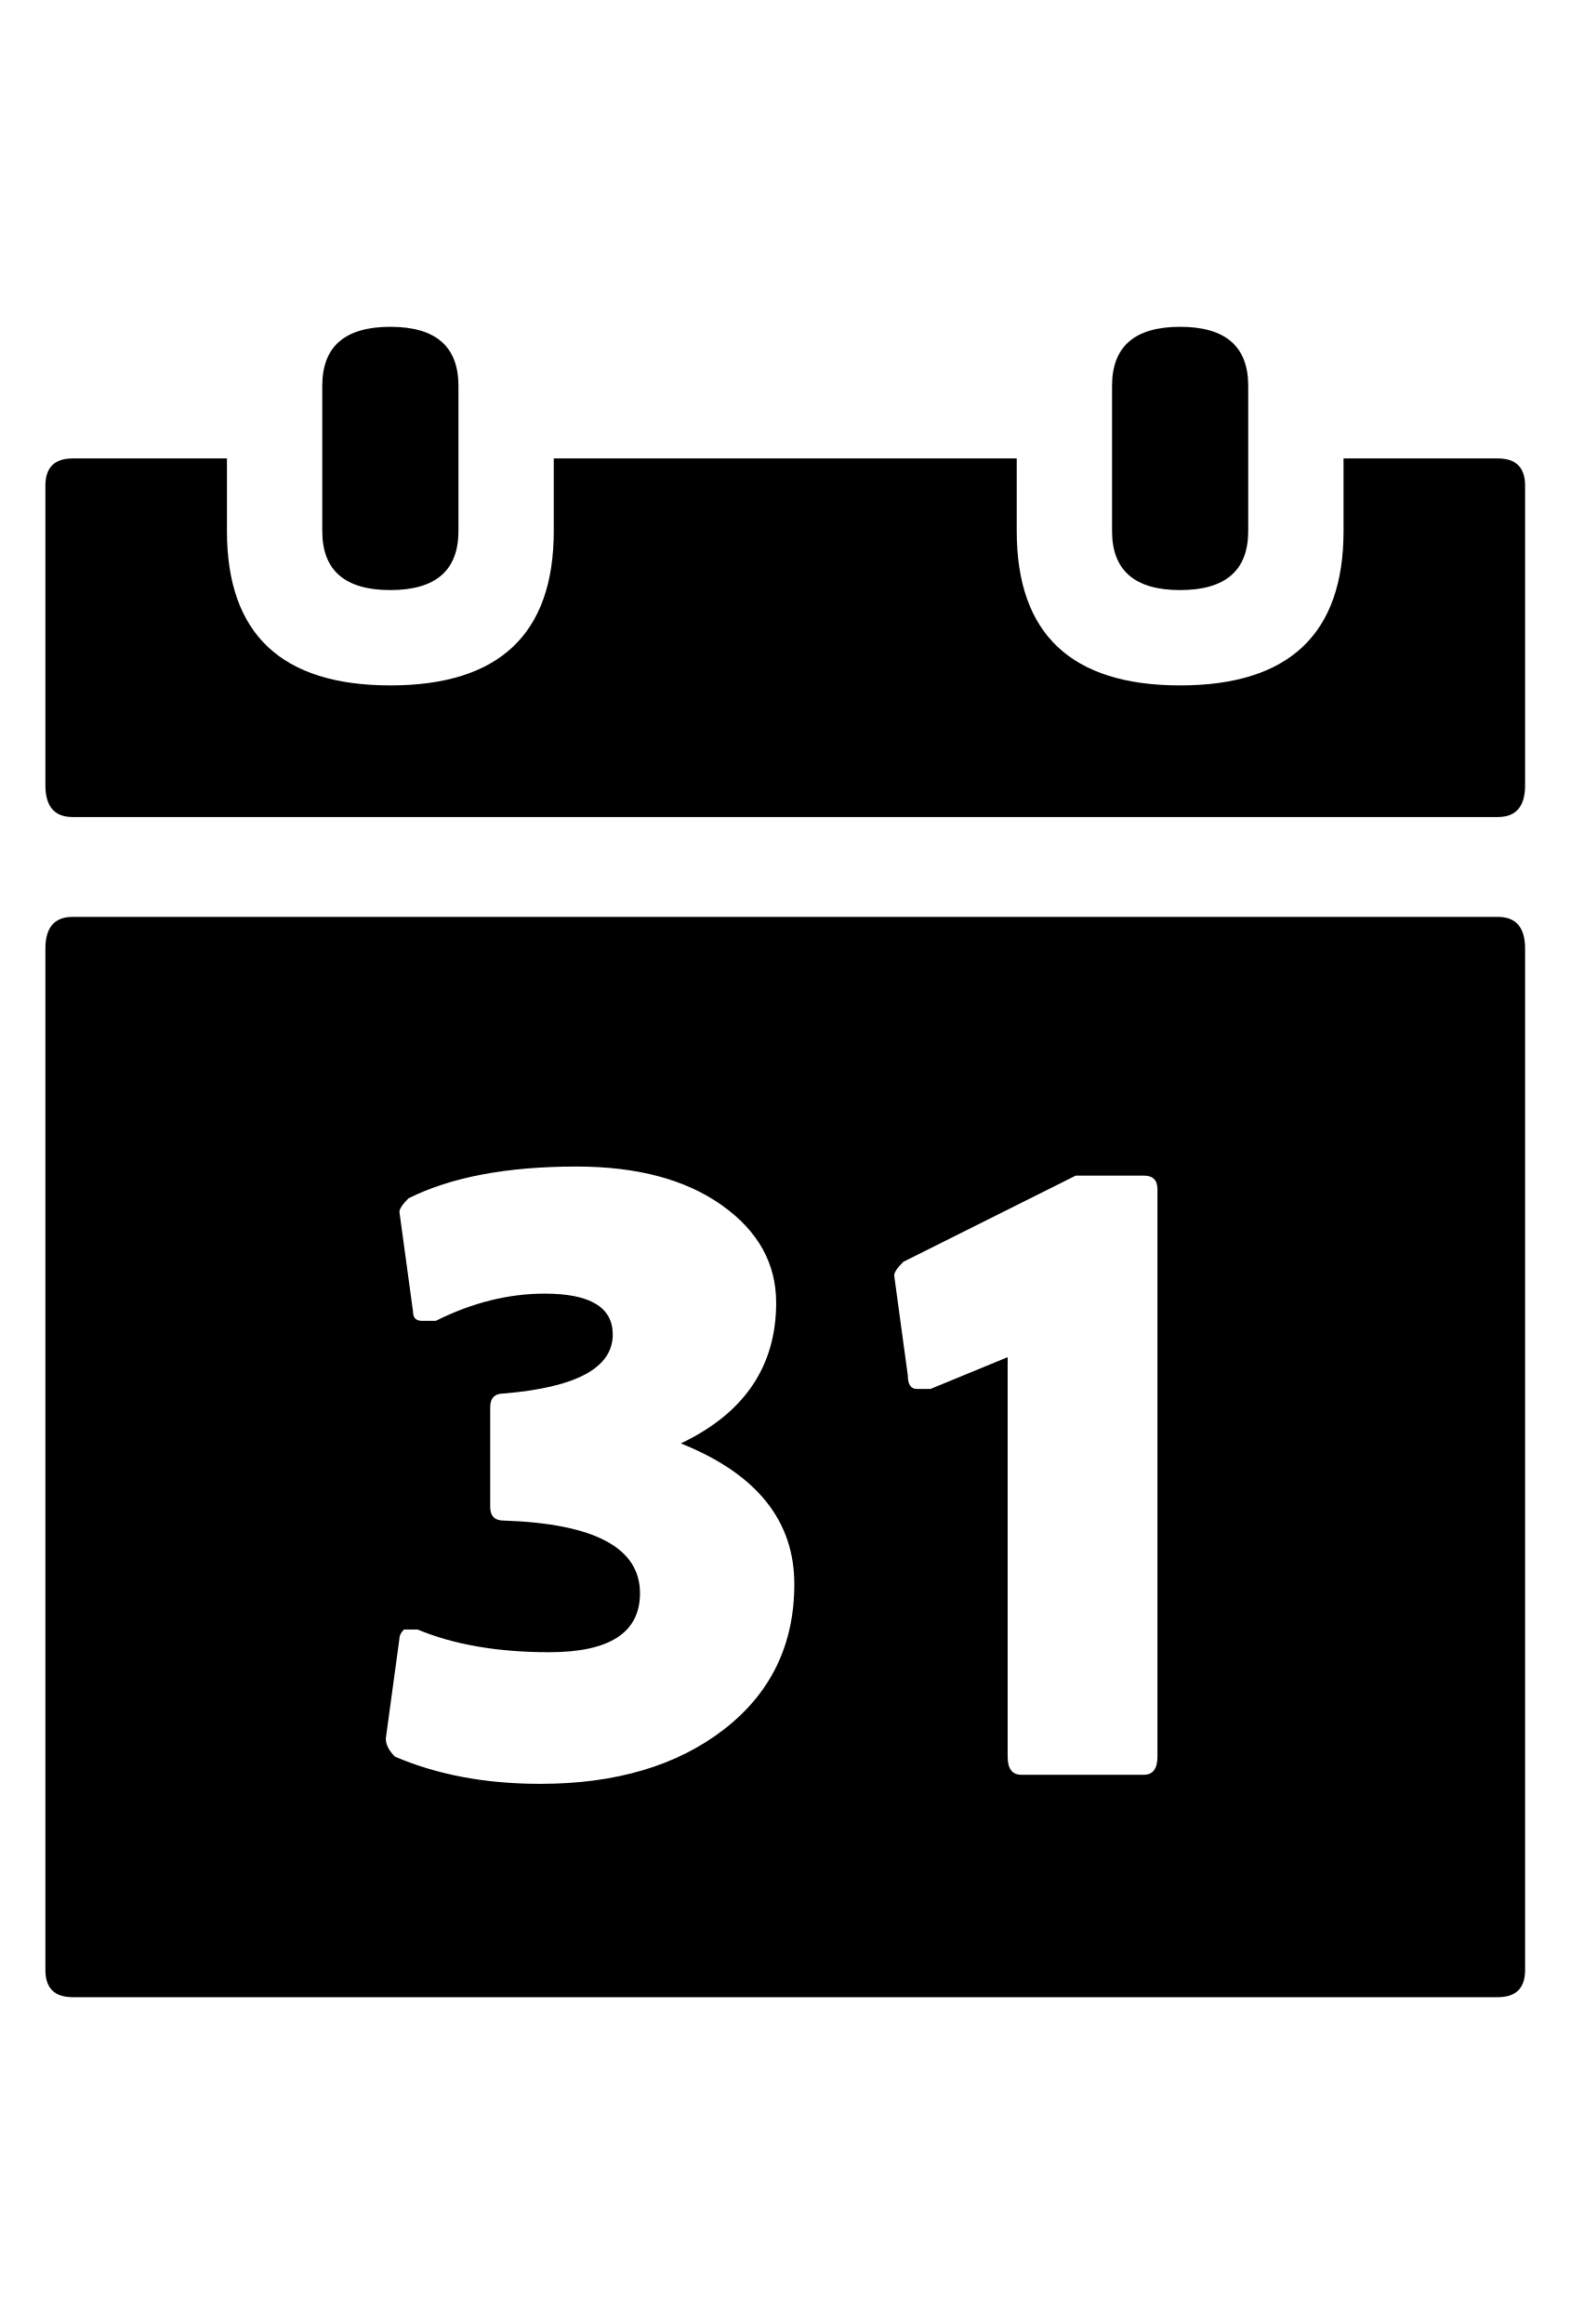
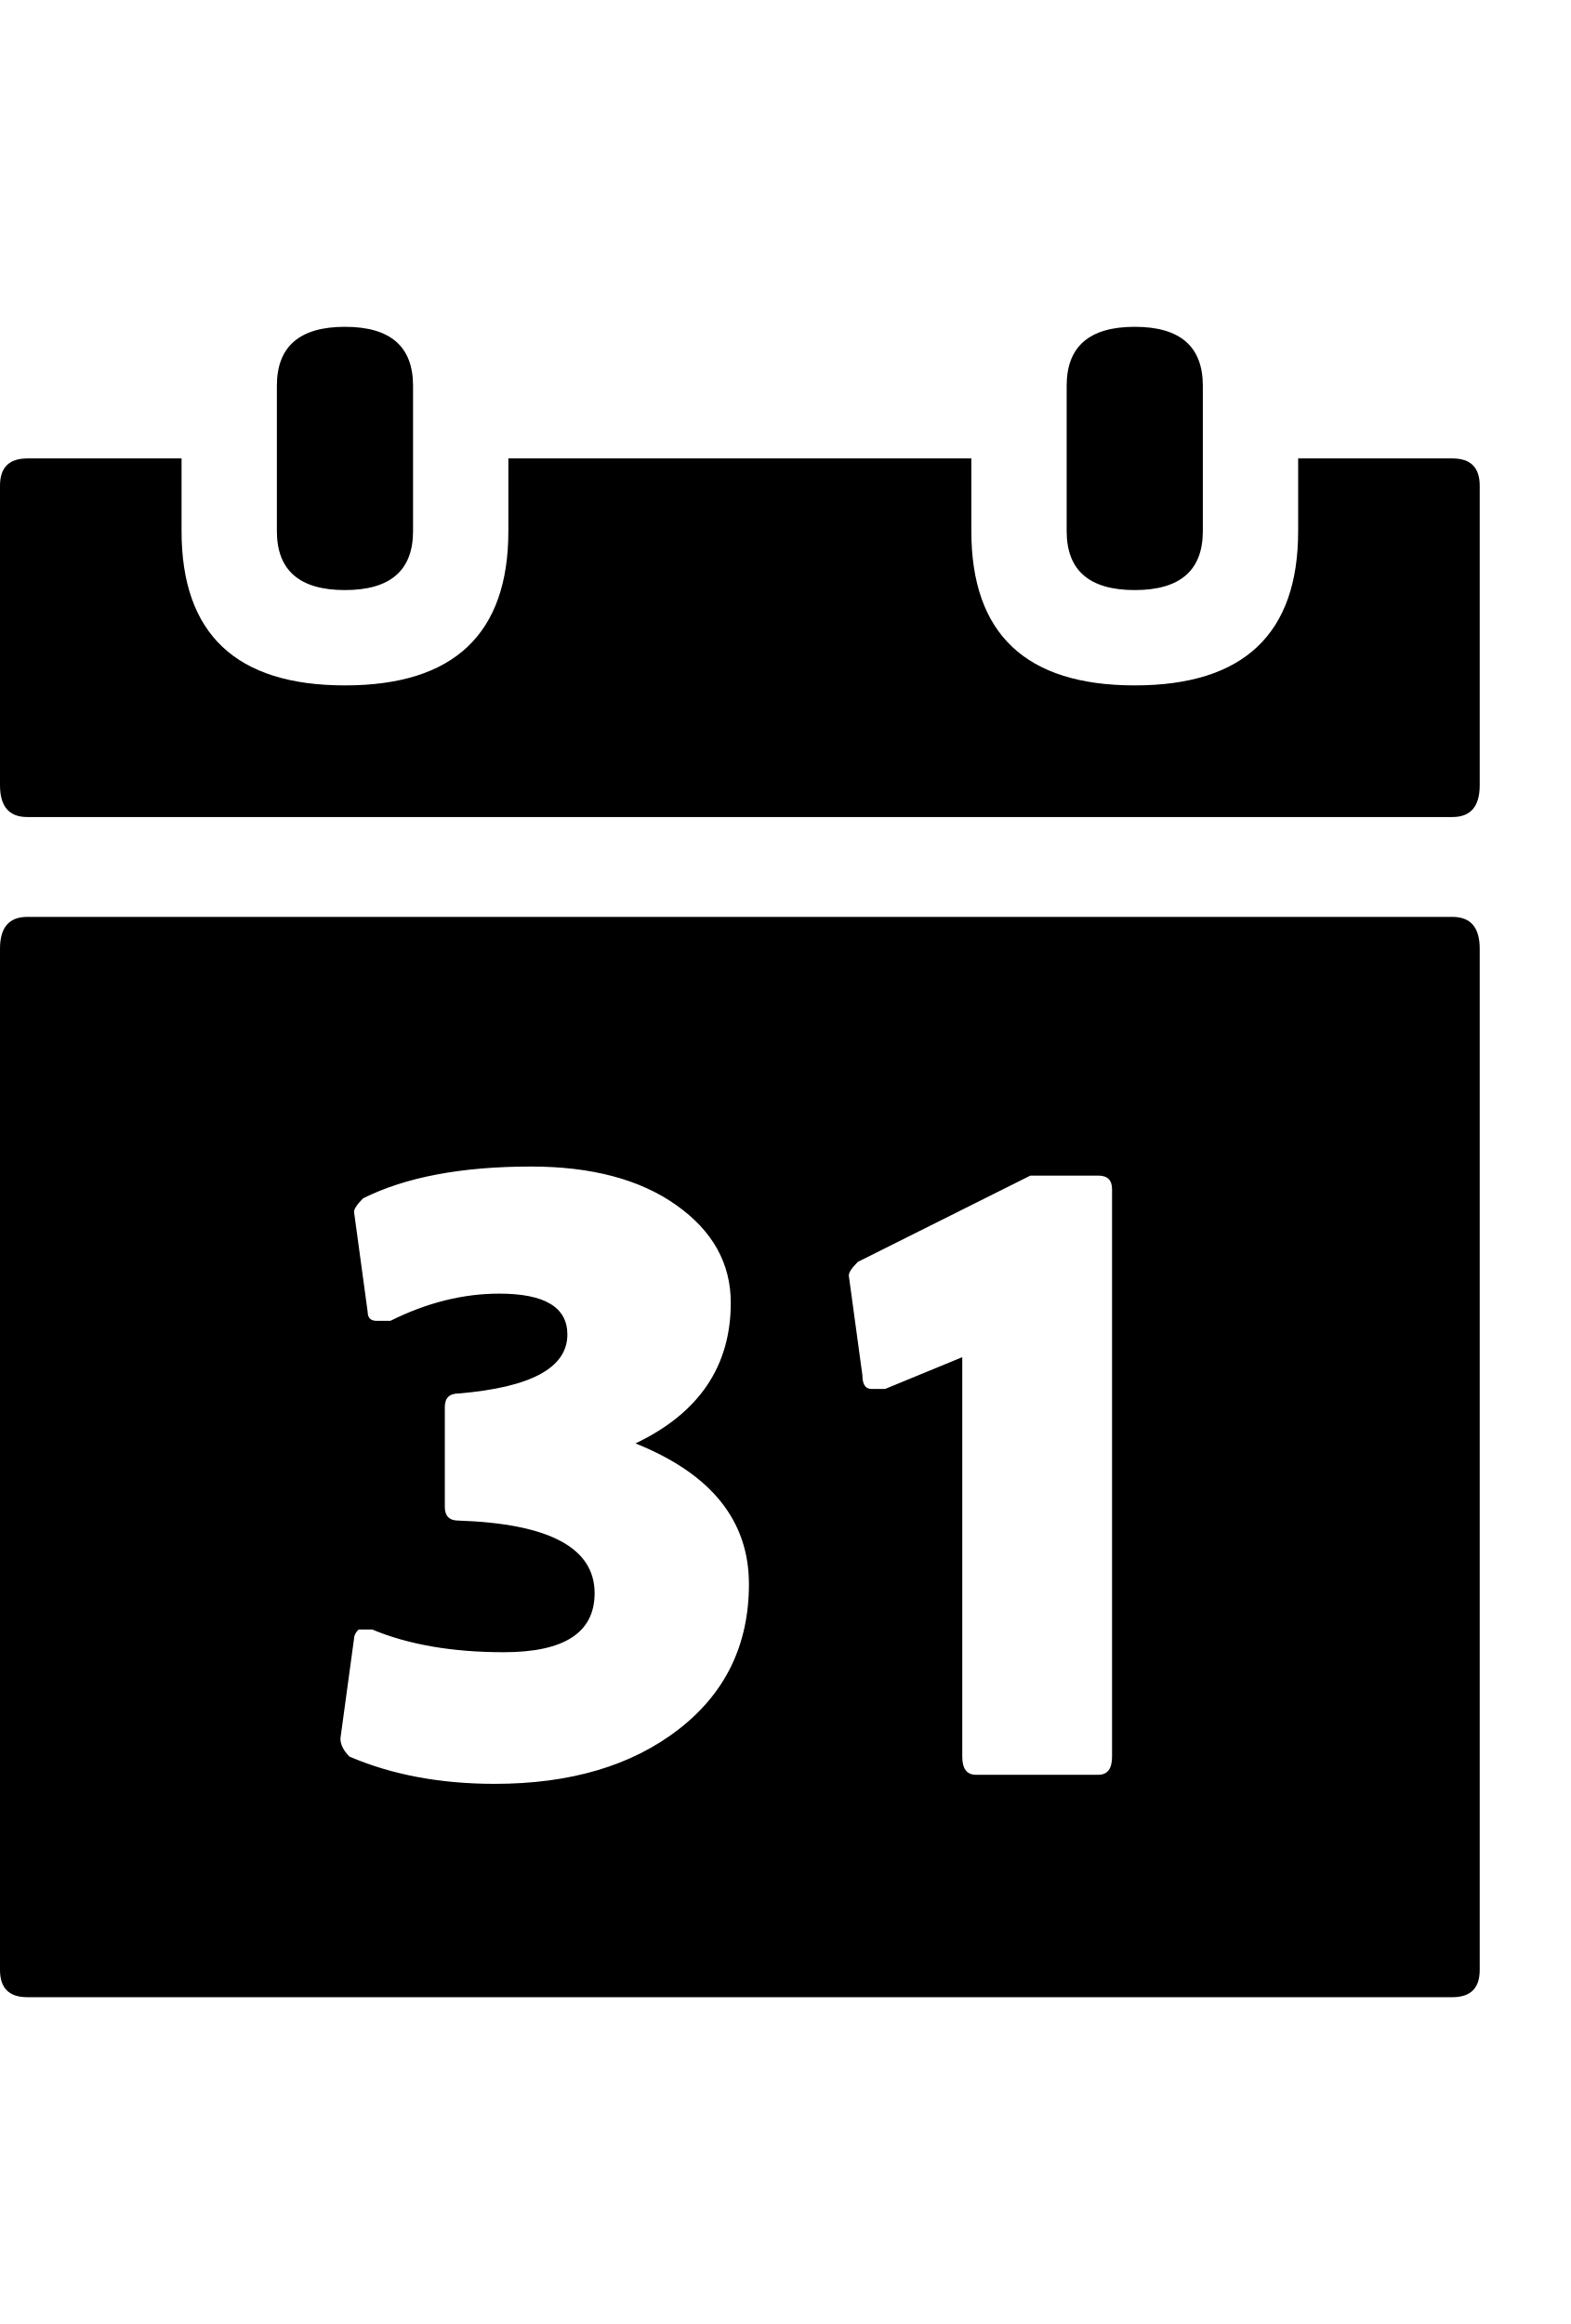
- <svg xmlns="http://www.w3.org/2000/svg" version="1.1" viewBox="-10 0 346 512">
+ <svg xmlns="http://www.w3.org/2000/svg" version="1.1" viewBox="0 0 346 512">
  <path fill="currentColor" d="M320 202q6 0 6 7v225q0 6 -6 6h-314q-6 0 -6 -6v-225q0 -7 6 -7h314zM109 393q25 0 40.5 -12t15.5 -32q0 -21 -25 -31q21 -10 21 -31q0 -13 -12 -21.5t-32 -8.5q-23 0 -37 7q-2 2 -2 3l3 22q0 2 2 2h3q12 -6 24 -6q15 0 15 9q0 11 -24 13q-3 0 -3 3v22q0 3 3 3 q30 1 30 16q0 13 -20 13q-17 0 -29 -5h-3q-1 1 -1 2l-3 22q0 2 2 4q14 6 32 6zM245 387v-125q0 -3 -3 -3h-13h-2l-38 19q-2 2 -2 3l3 22q0 3 2 3h3l17 -7v88q0 4 3 4h27q3 0 3 -4zM320 101q6 0 6 6v66q0 7 -6 7h-314q-6 0 -6 -7v-66q0 -6 6 -6h34v16q0 34 36 34t36 -34v-16 h102v16q0 34 36 34t36 -34v-16h34zM76 130q-15 0 -15 -13v-16v-16q0 -13 15 -13t15 13v16v16q0 13 -15 13zM250 130q-15 0 -15 -13v-16v-16q0 -13 15 -13t15 13v16v16q0 13 -15 13z" />
</svg>
